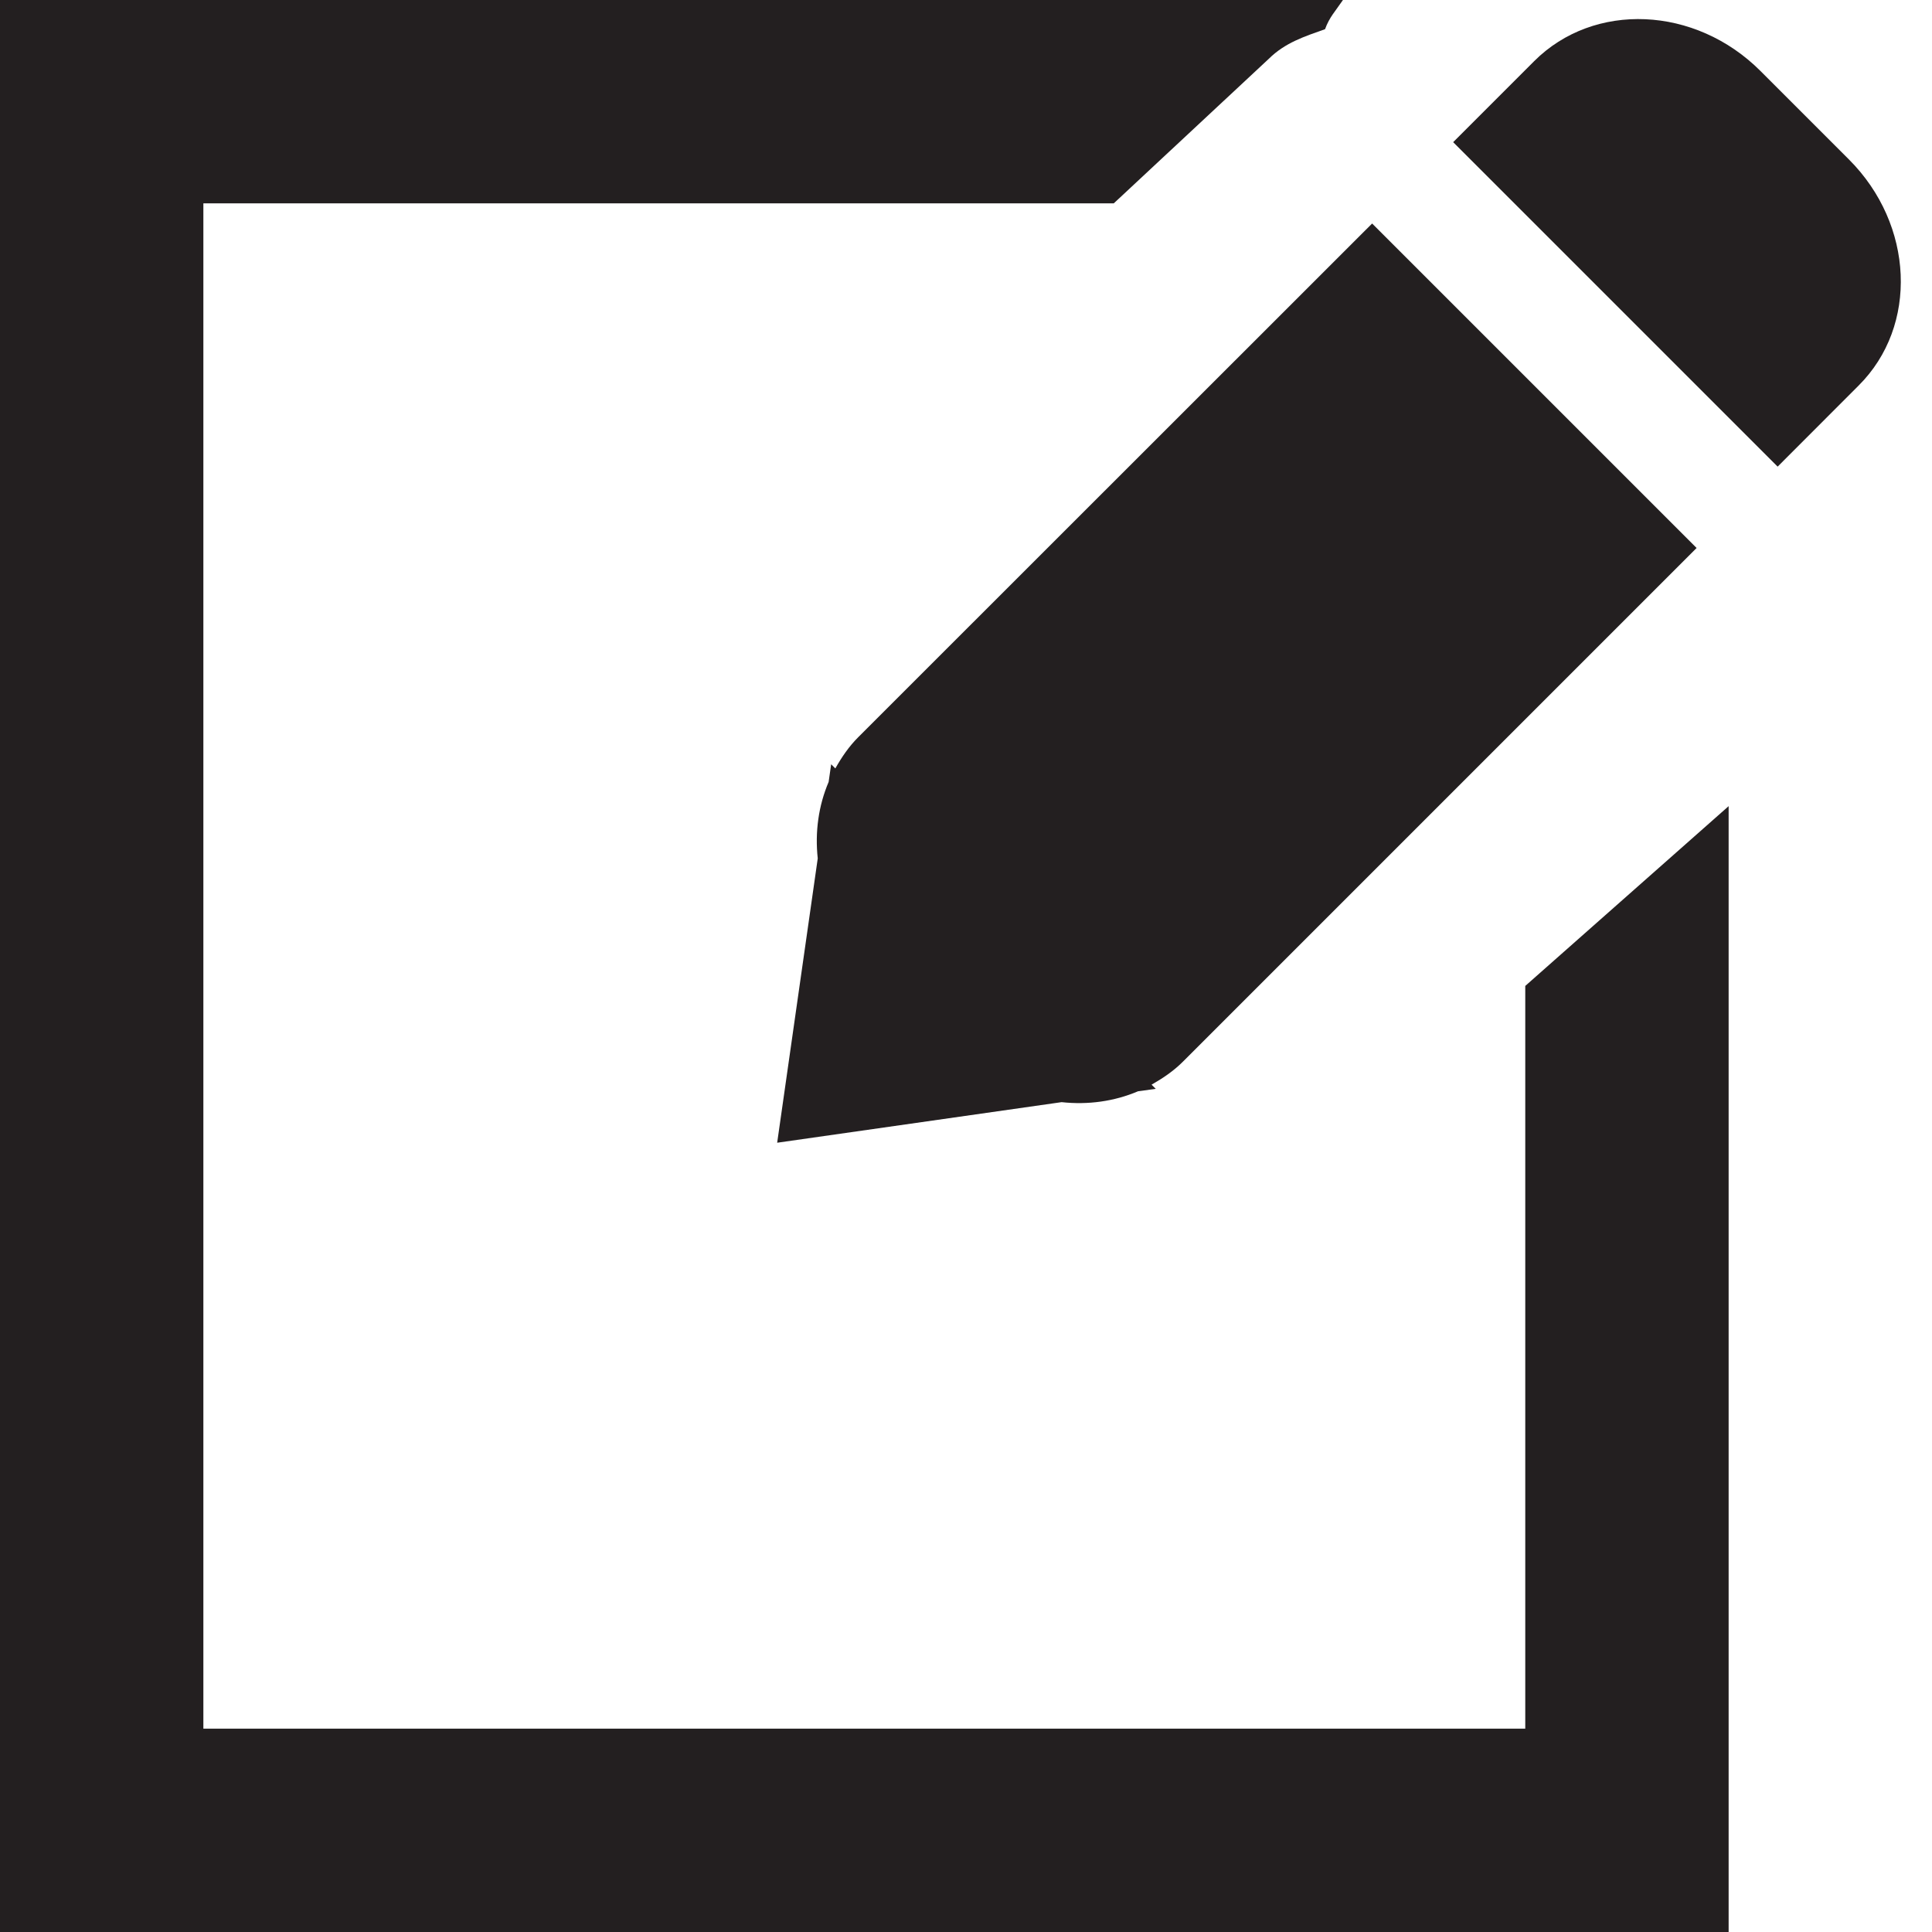
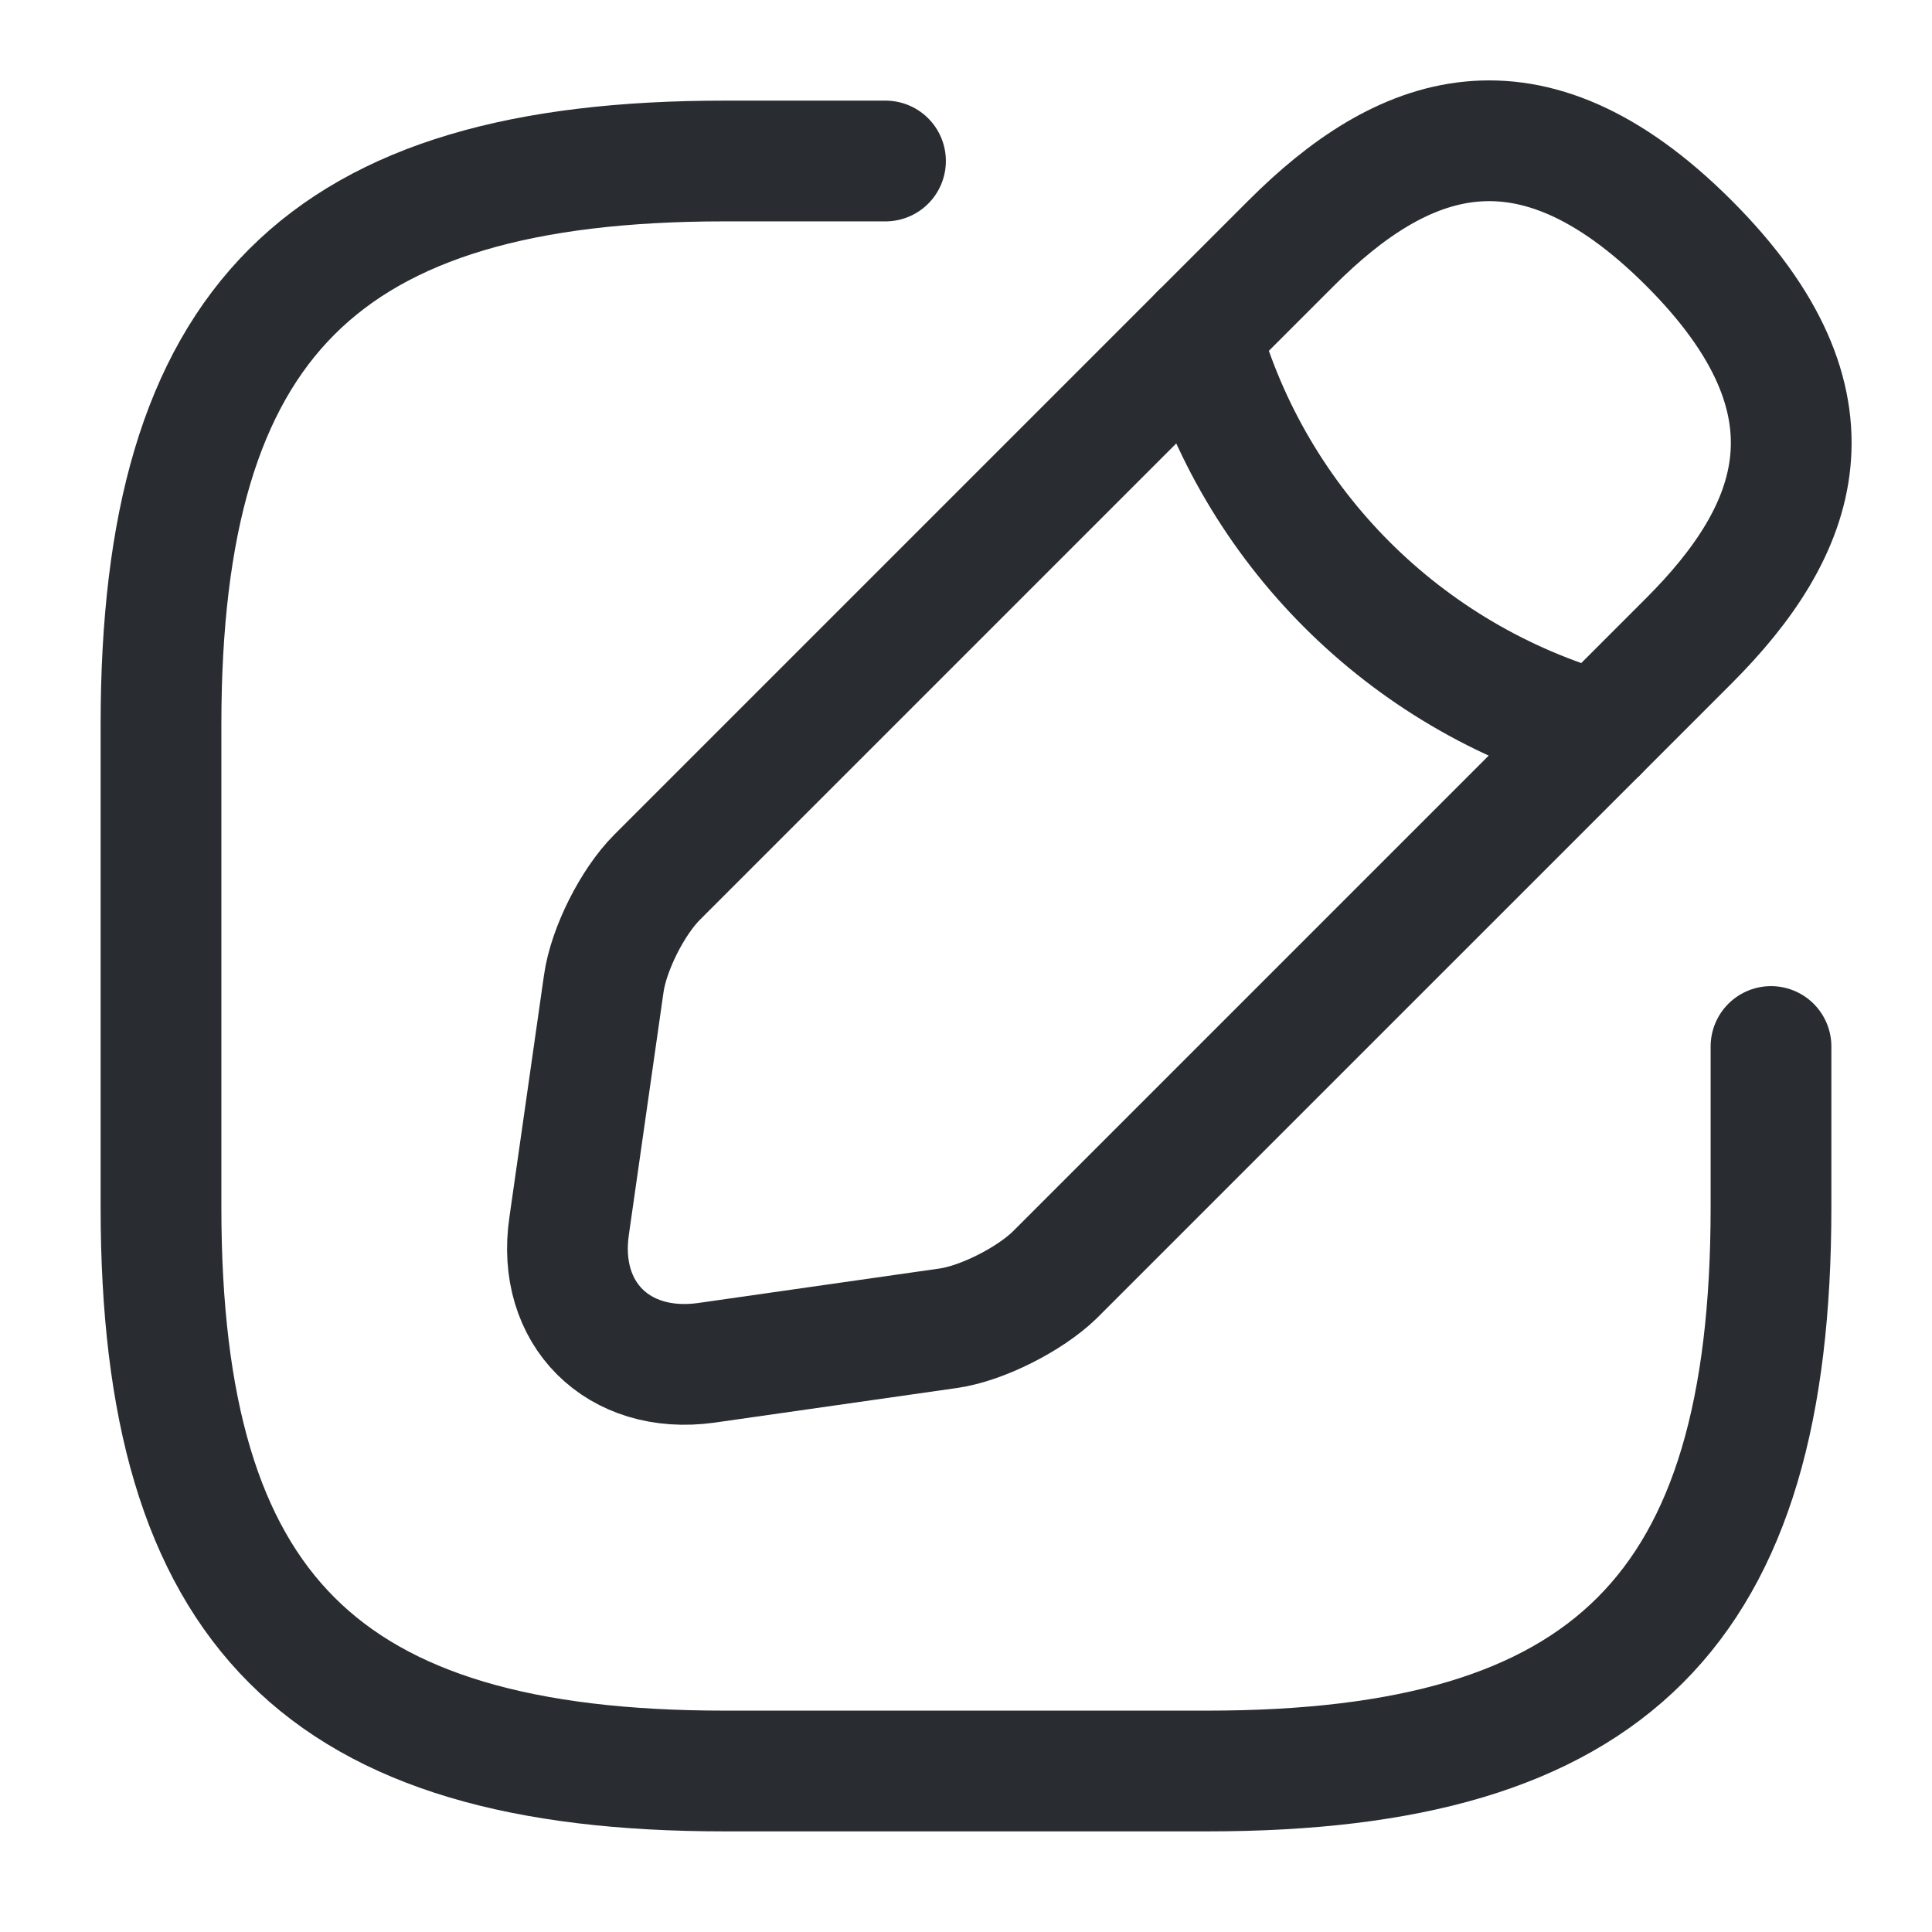
- <svg xmlns="http://www.w3.org/2000/svg" enable-background="new 0 0 19 19" height="19px" id="Layer_1" version="1.1" viewBox="0 0 19 19" width="19px" xml:space="preserve">
-   <g>
-     <path d="M8.44,7.25C8.348,7.342,8.277,7.447,8.215,7.557L8.174,7.516L8.149,7.69   C8.049,7.925,8.014,8.183,8.042,8.442l-0.399,2.796l2.797-0.399c0.259,0.028,0.517-0.007,0.752-0.107l0.174-0.024l-0.041-0.041   c0.109-0.062,0.215-0.133,0.307-0.225l5.053-5.053l-3.191-3.191L8.44,7.25z" fill="#231F20" />
-     <path d="M18.183,1.568l-0.87-0.87c-0.641-0.641-1.637-0.684-2.225-0.097l-0.797,0.797l3.191,3.191l0.797-0.798   C18.867,3.205,18.824,2.209,18.183,1.568z" fill="#231F20" />
-     <path d="M15,9.696V17H2V2h8.953l1.523-1.42c0.162-0.161,0.353-0.221,0.555-0.293   c0.043-0.119,0.104-0.18,0.176-0.287H0v19h17V7.928L15,9.696z" fill="#231F20" />
-   </g>
+ <svg xmlns="http://www.w3.org/2000/svg" width="800px" height="800px" viewBox="0 0 24 24" fill="none">
+   <path d="M11 2H9C4 2 2 4 2 9V15C2 20 4 22 9 22H15C20 22 22 20 22 15V13" stroke="#292D32" stroke-width="1.5" stroke-linecap="round" stroke-linejoin="round" />
+   <path d="M16.04 3.02L8.16 10.9C7.86 11.2 7.56 11.79 7.5 12.22L7.07 15.23C6.91 16.32 7.68 17.08 8.77 16.93L11.78 16.5C12.2 16.44 12.79 16.14 13.1 15.84L20.98 7.96C22.34 6.6 22.98 5.02 20.98 3.02C18.98 1.02 17.4 1.66 16.04 3.02Z" stroke="#292D32" stroke-width="1.5" stroke-miterlimit="10" stroke-linecap="round" stroke-linejoin="round" />
+   <path d="M14.91 4.15C15.58 6.54 17.45 8.41 19.85 9.09" stroke="#292D32" stroke-width="1.5" stroke-miterlimit="10" stroke-linecap="round" stroke-linejoin="round" />
</svg>
